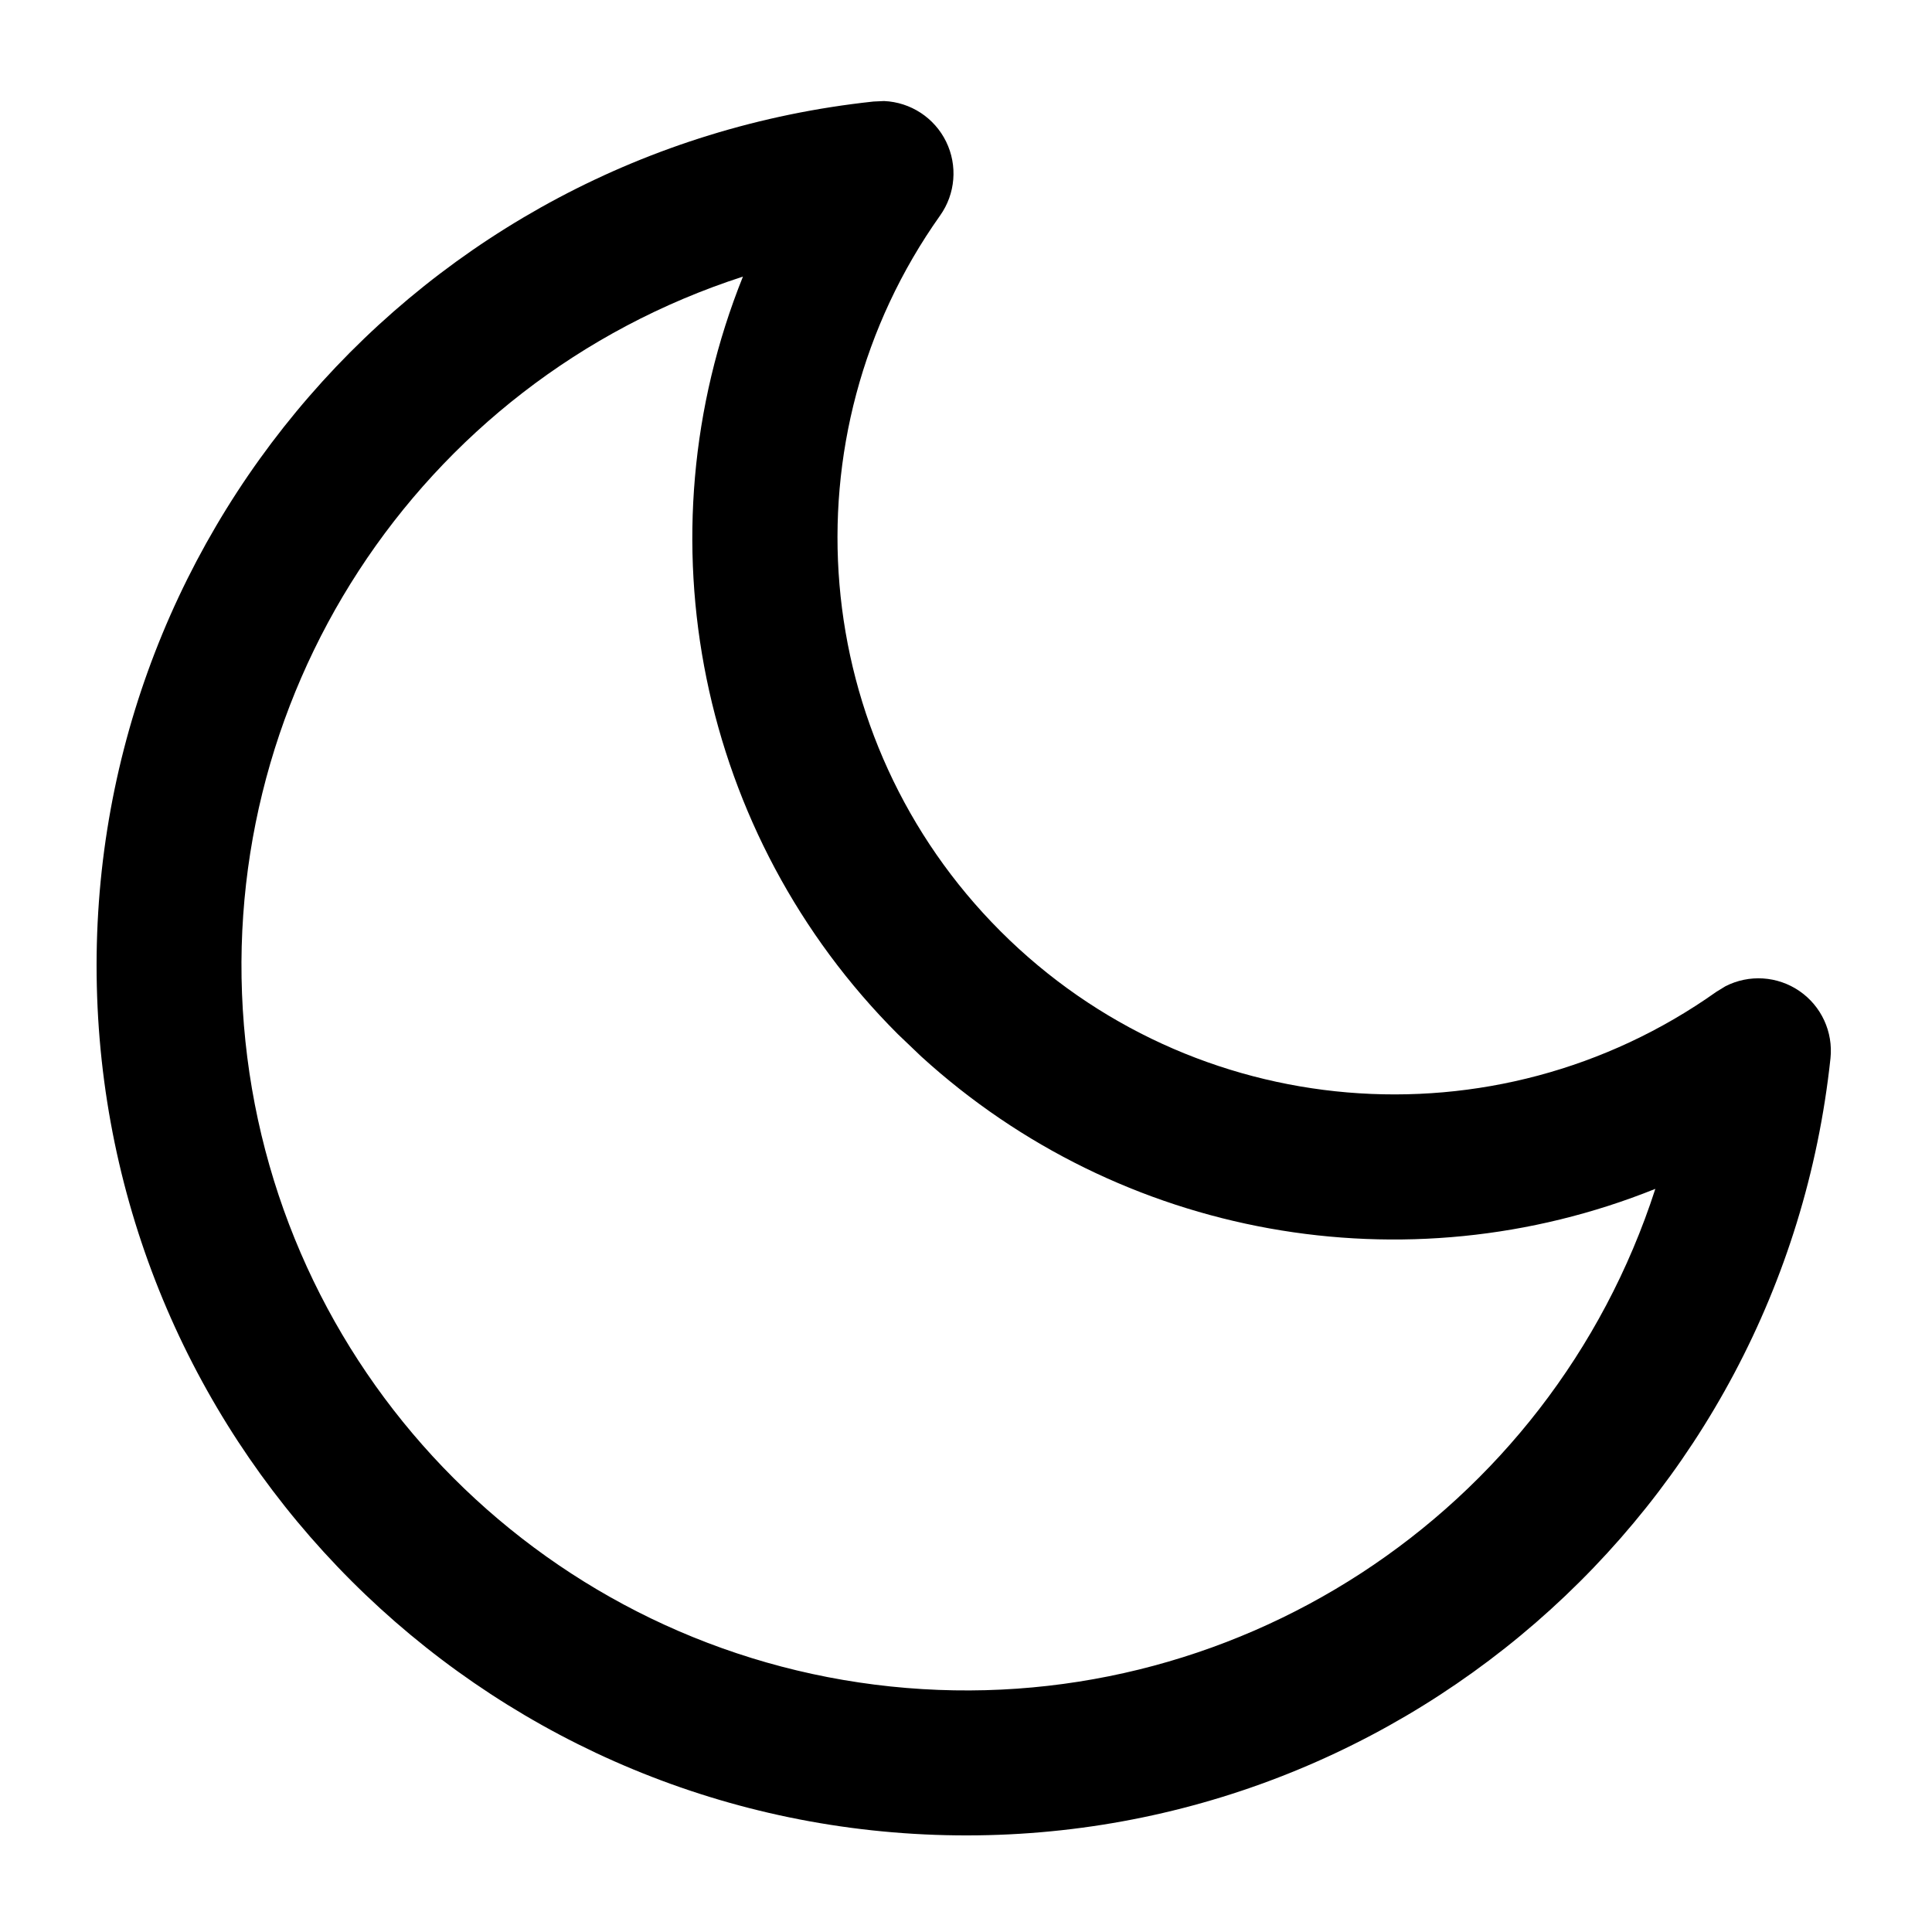
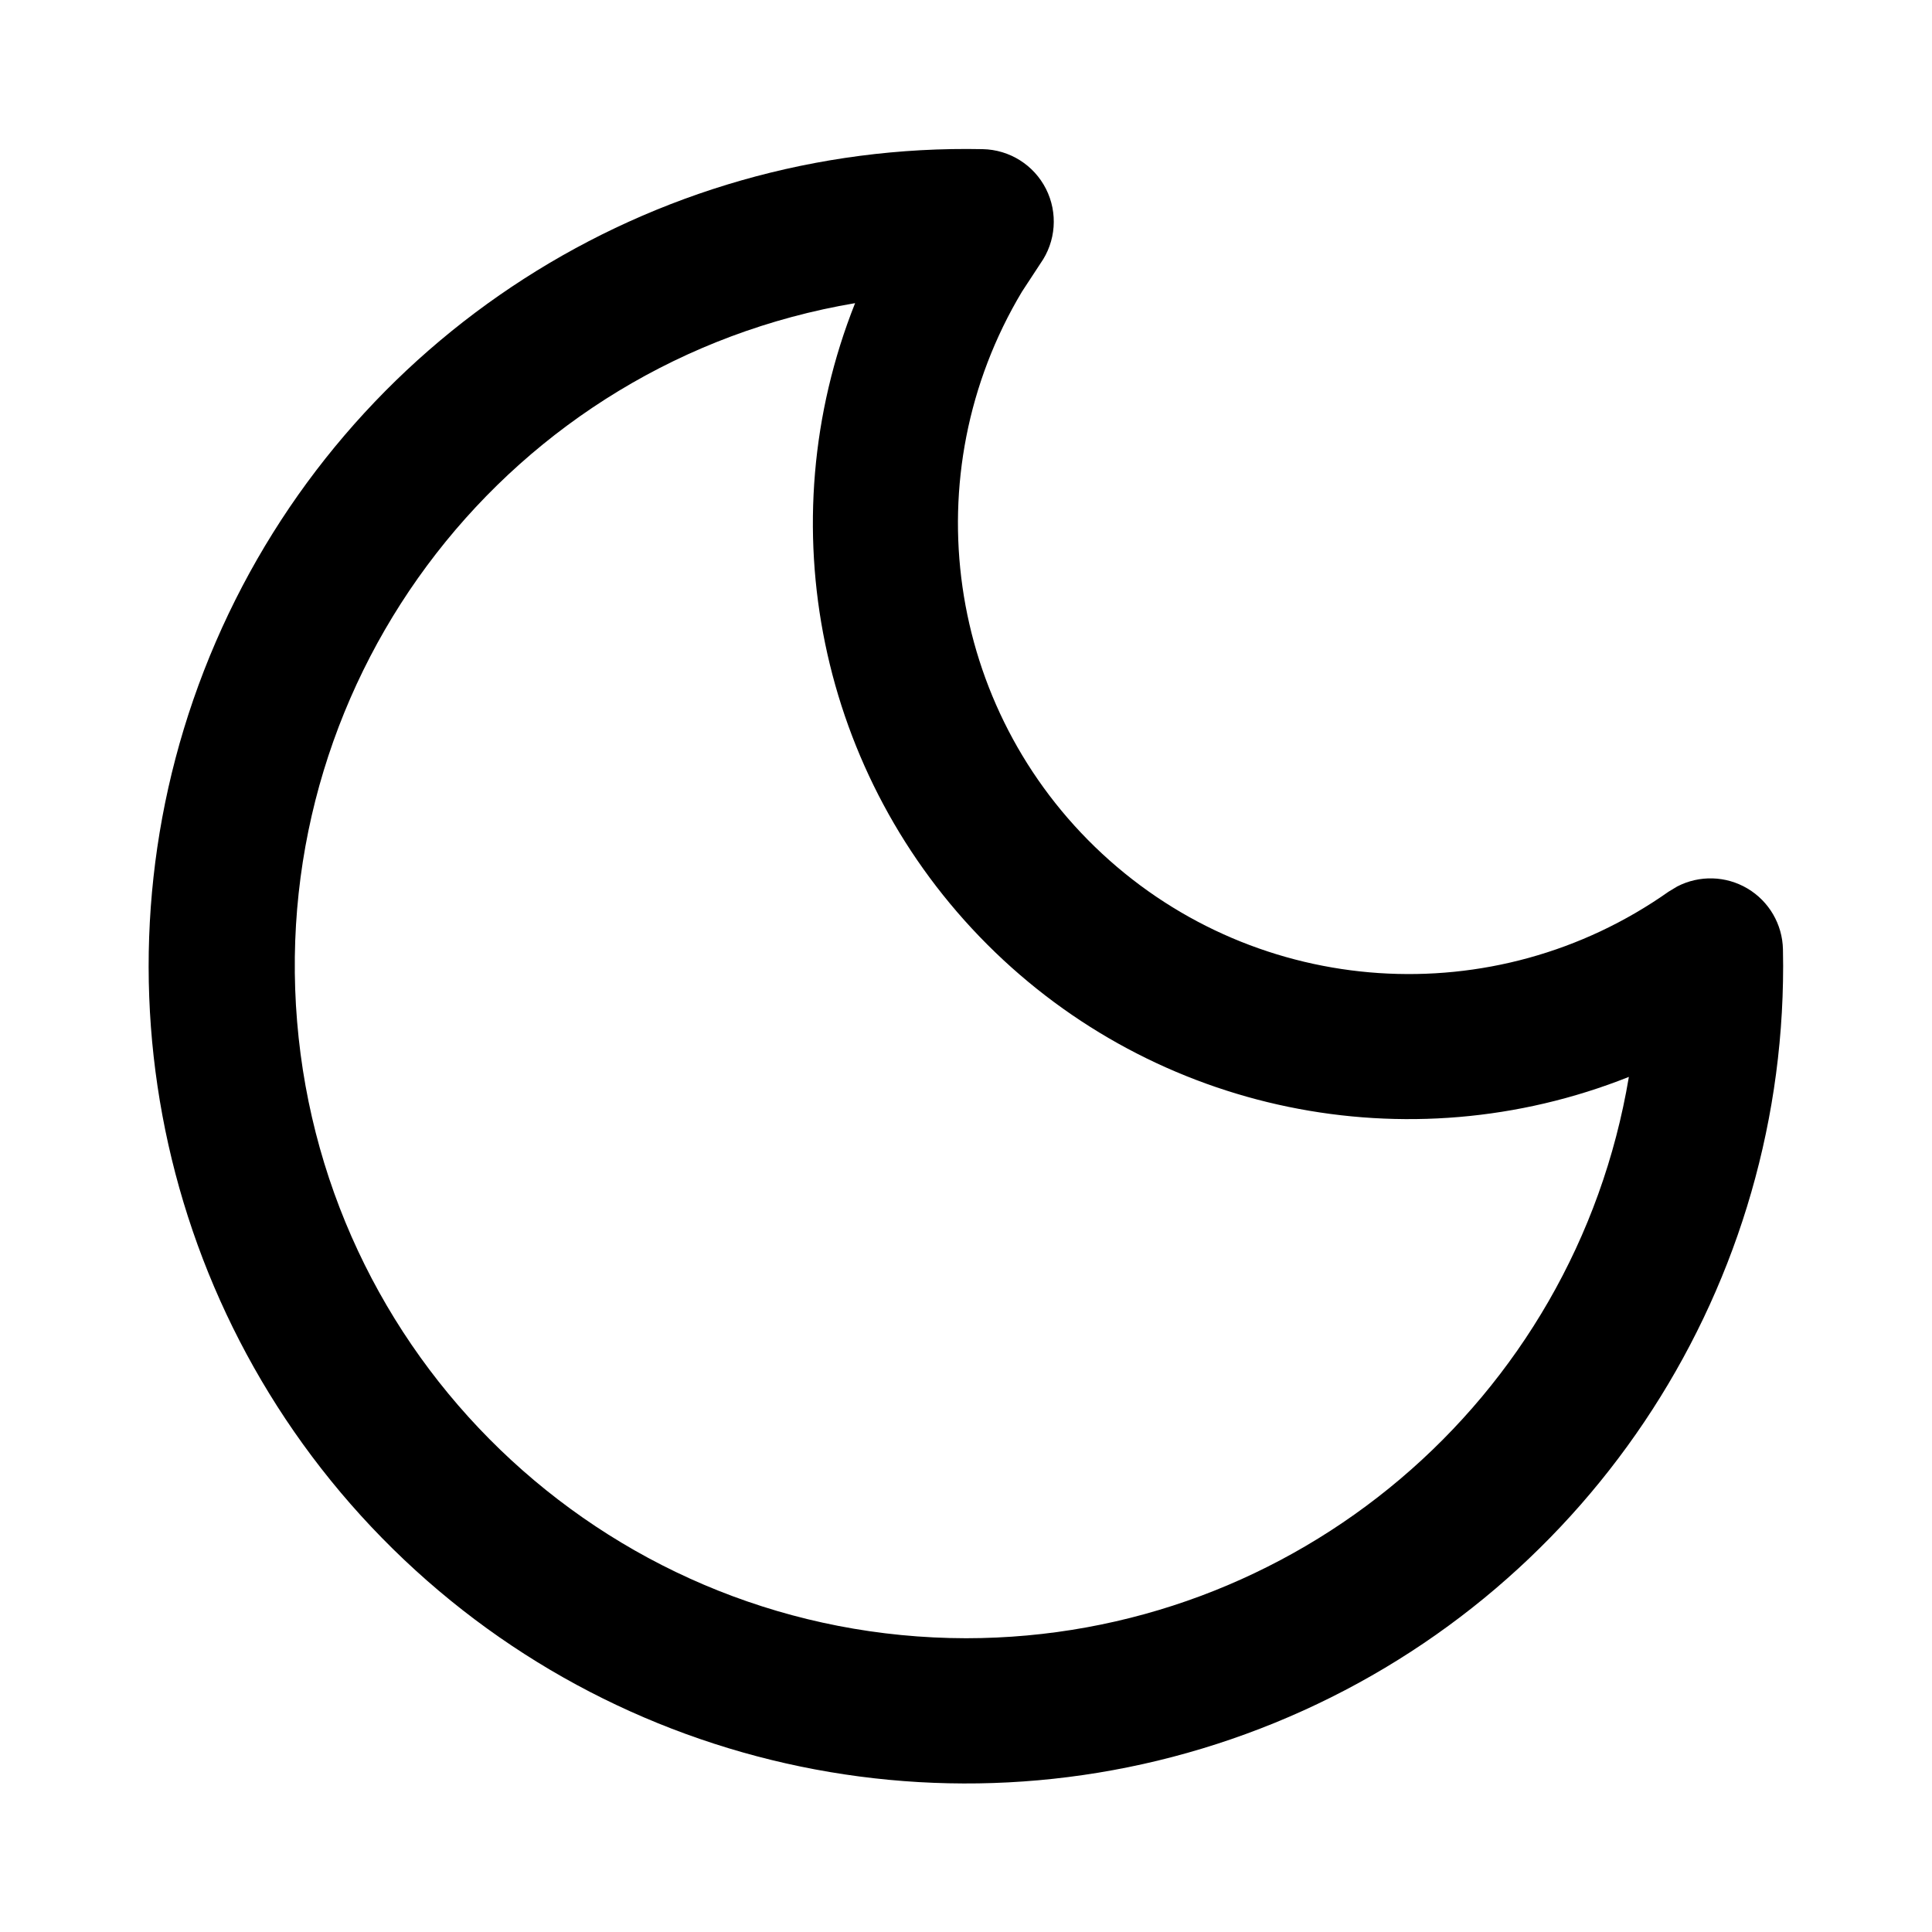
<svg xmlns="http://www.w3.org/2000/svg" width="20" height="20" fill="none" data-fui-icon="true" viewBox="0 0 20 20">
-   <path fill="currentColor" d="M9.152 1.046a.751.751 0 0 1 .58 1.185 5.764 5.764 0 0 0 8.036 8.036l.093-.057a.75.75 0 0 1 1.088.746 9 9 0 1 1-9.906-9.905zm-1.46 1.817a7.5 7.5 0 1 0 9.444 9.444 7.26 7.26 0 0 1-7.599-1.37l-.243-.232a7.26 7.26 0 0 1-1.603-7.842" />
+   <path fill="currentColor" d="M10.173 1.544a.75.75 0 0 1 .598 1.183l-.192.293a4.667 4.667 0 0 0 6.695 6.21l.088-.053a.75.75 0 0 1 1.095.65l.002.173a8.46 8.46 0 1 1-8.286-8.456m-1.32 1.594A6.959 6.959 0 0 0 10 16.959a6.96 6.96 0 0 0 6.862-5.811 6.167 6.167 0 0 1-8.01-8.01" />
</svg>
